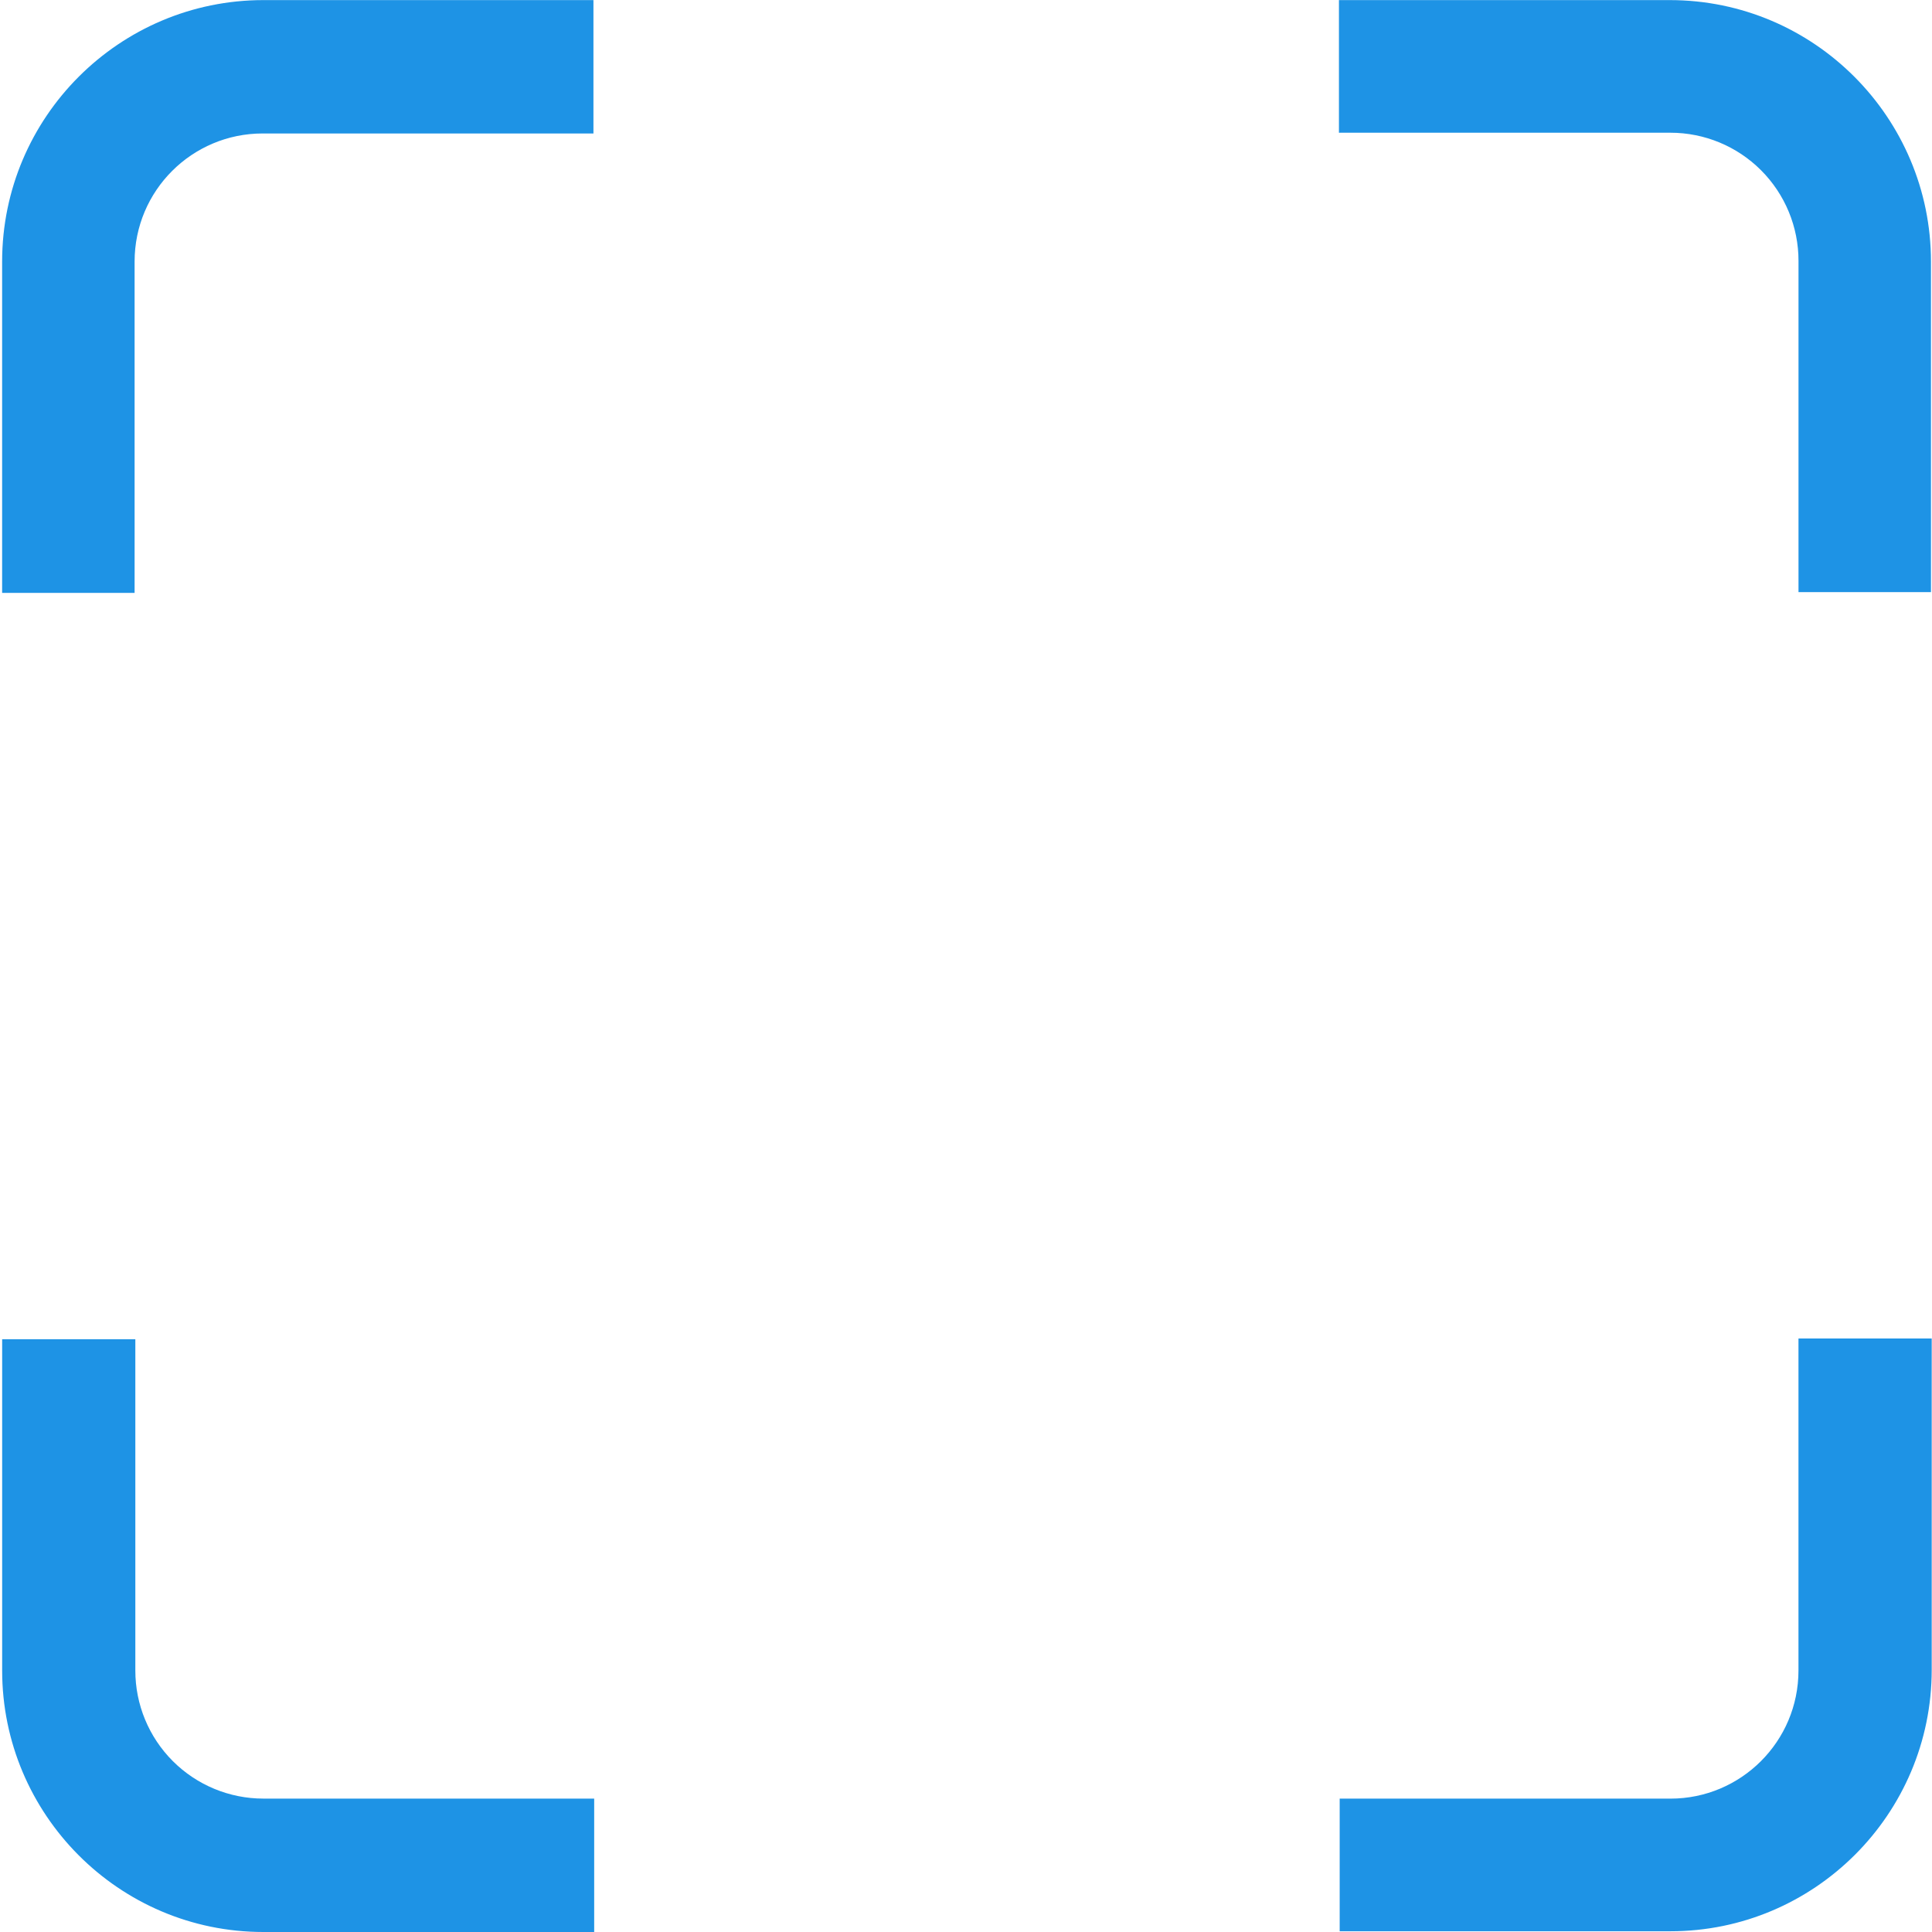
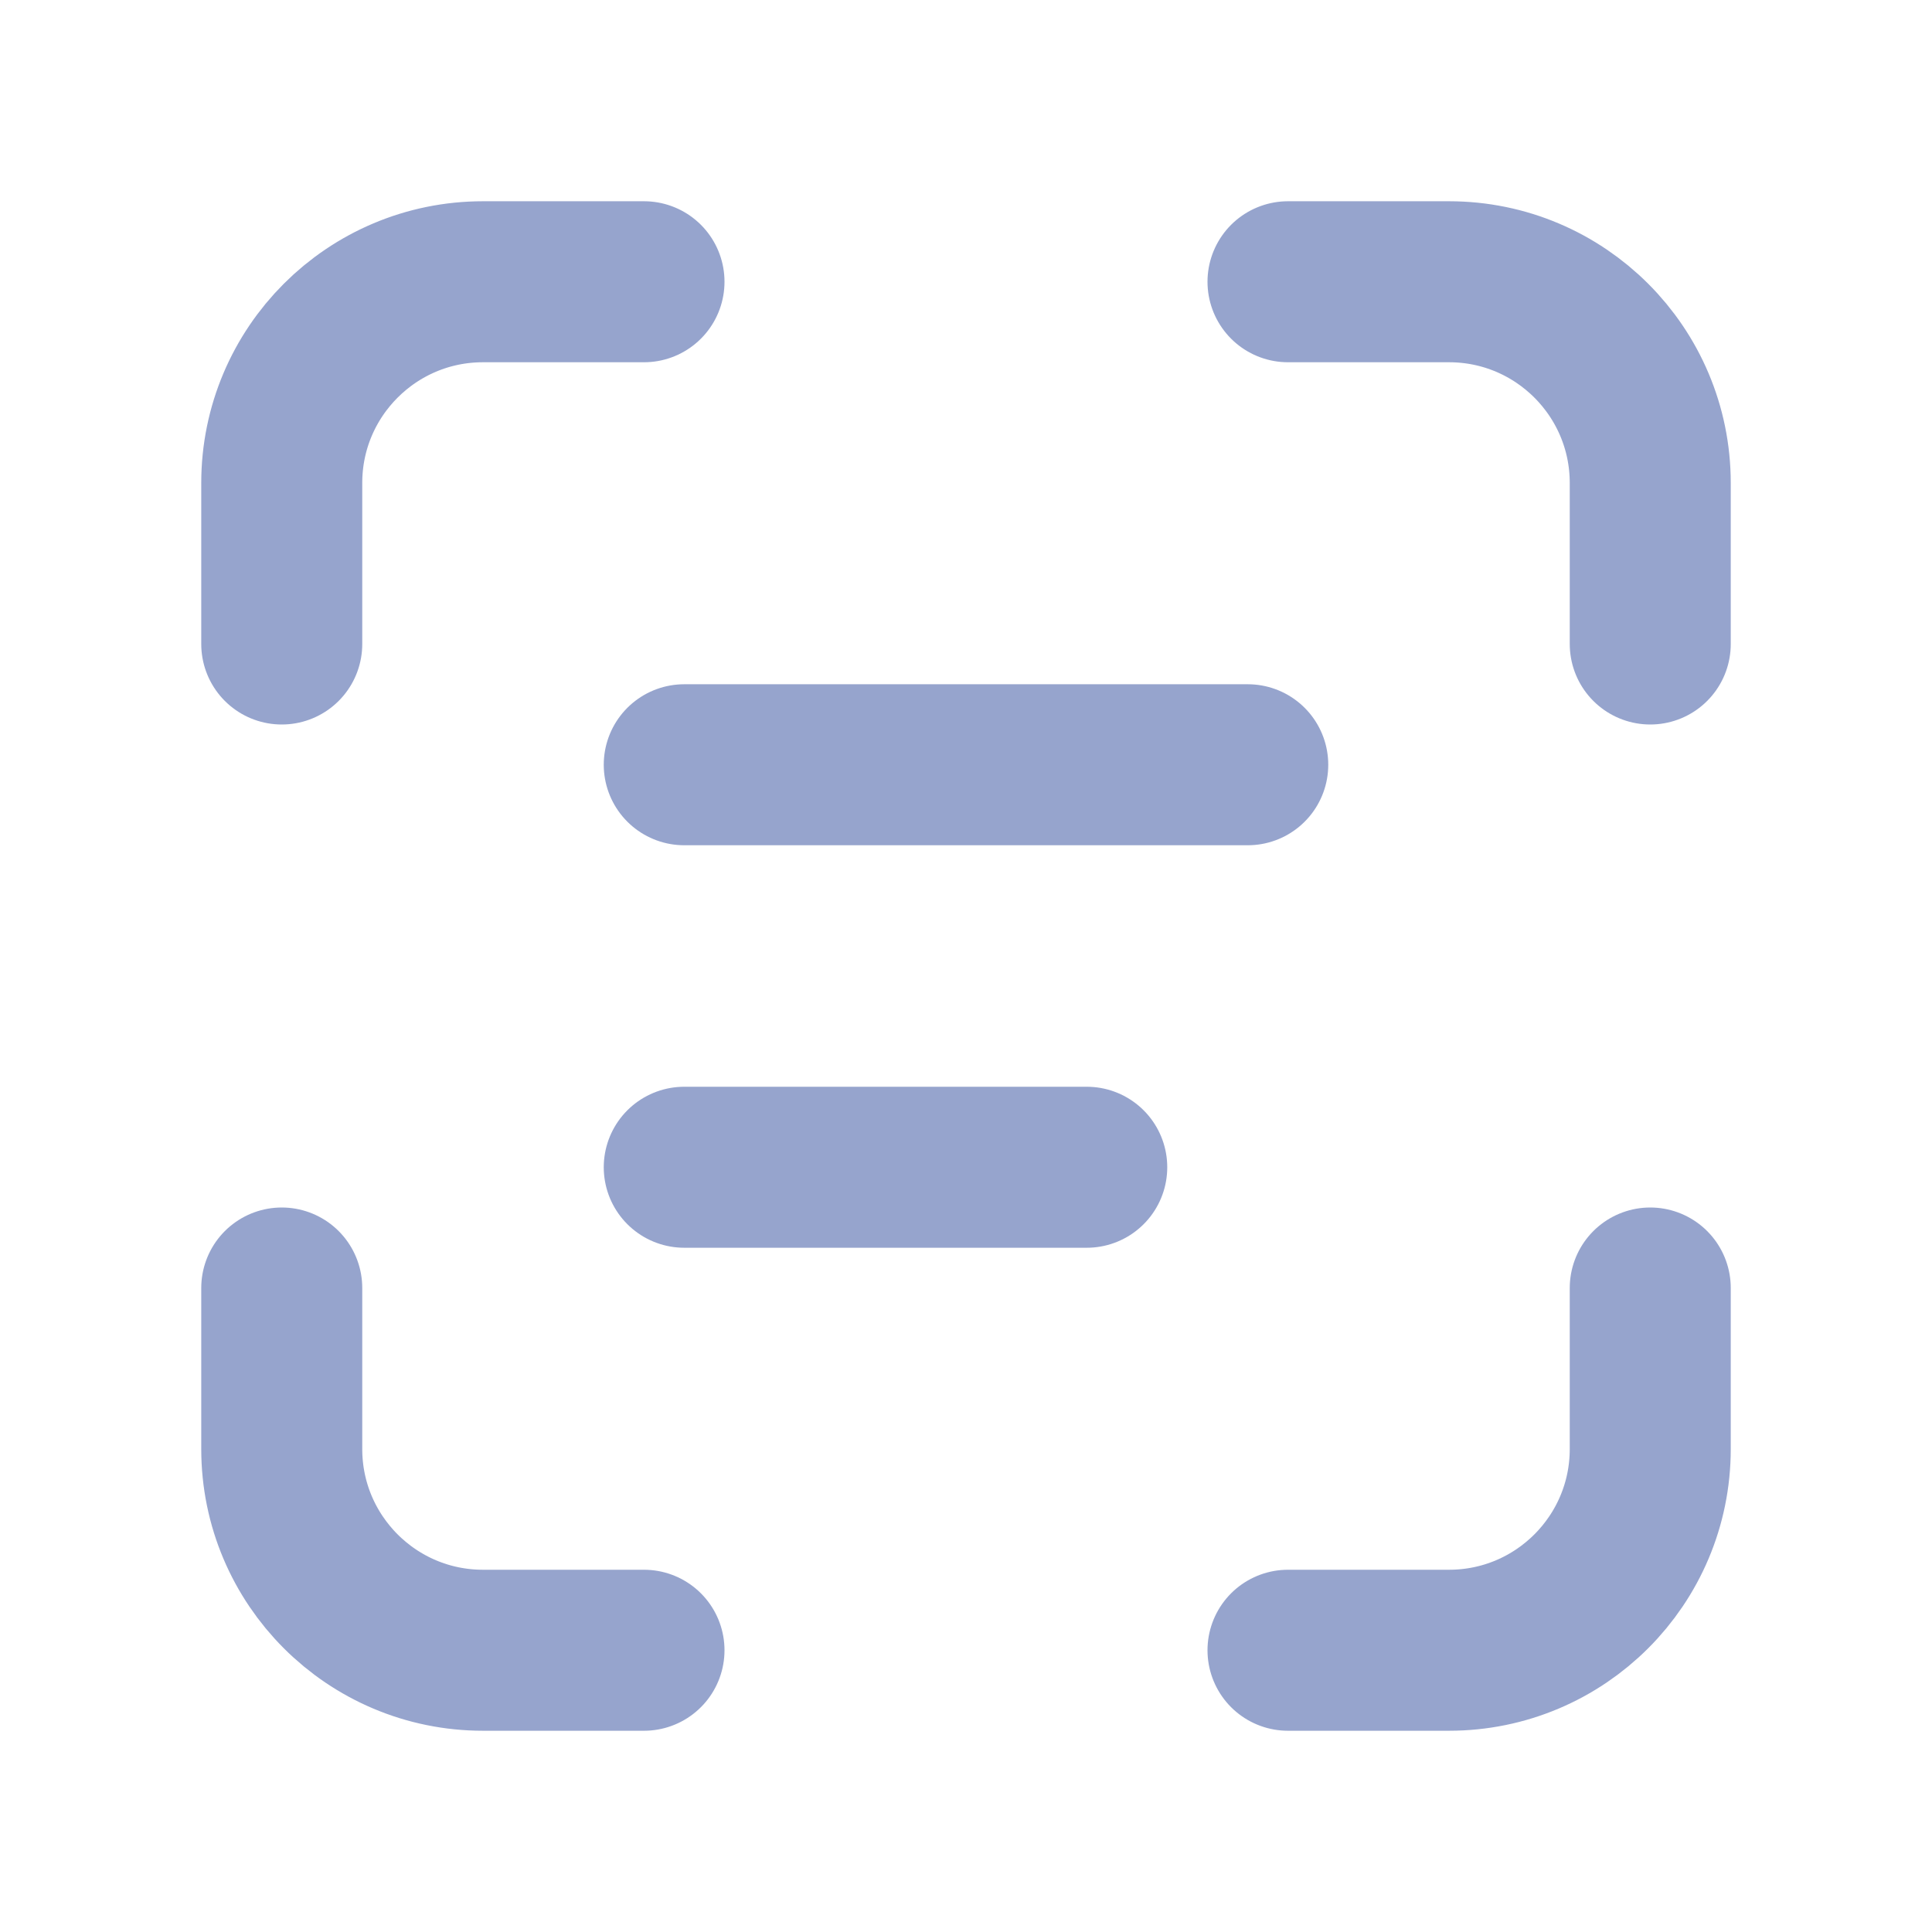
- <svg xmlns="http://www.w3.org/2000/svg" width="24" height="24" viewBox="0 0 1024 1024" fill="none">
-   <path d="M710.059 70.349h175.343a67.84 67.84 0 0 1 67.84 67.925v175.548h70.212V138.667c0-76.254-61.884-138.615-138.445-138.615H709.666v70.315h0.393zM71.339 313.822V138.667c0-37.717 30.549-67.925 67.84-67.925H314.539V0.051H139.605C63.403 0.051 1.126 62.003 1.126 138.667v175.565H71.339v-0.41z m881.886 395.998v175.565c0 37.717-30.549 67.925-67.84 67.925H710.059v70.298h175.343c76.169 0 138.445-61.952 138.445-138.615V709.427h-70.605v0.393z m-638.293 243.473H139.571a67.84 67.84 0 0 1-67.84-67.925V709.837H1.143v175.565C1.143 961.638 63.027 1024 139.588 1024h175.343v-70.707z" fill="#1E93E5" />
+ <svg xmlns="http://www.w3.org/2000/svg" class="icon" viewBox="0 0 24 24" width="24" height="24" version="1.1" fill="none">
+   <g stroke="#96a4cd" fill="none" stroke-width="2" stroke-linecap="round" stroke-linejoin="round">
+     <path d="M8 3.5H6A2.5 2.5 0 0 0 3.5 6v2" />
+     <path d="M16 3.5h2A2.5 2.5 0 0 1 20.5 6v2" />
+     <path d="M20.5 16v2a2.5 2.5 0 0 1-2.5 2.5h-2" />
+     <path d="M8 20.5H6A2.5 2.5 0 0 1 3.5 18v-2" />
+     <path d="M8.5 9.5H15.5" />
+     <path d="M8.5 14.5H13.5" />
+   </g>
</svg>
